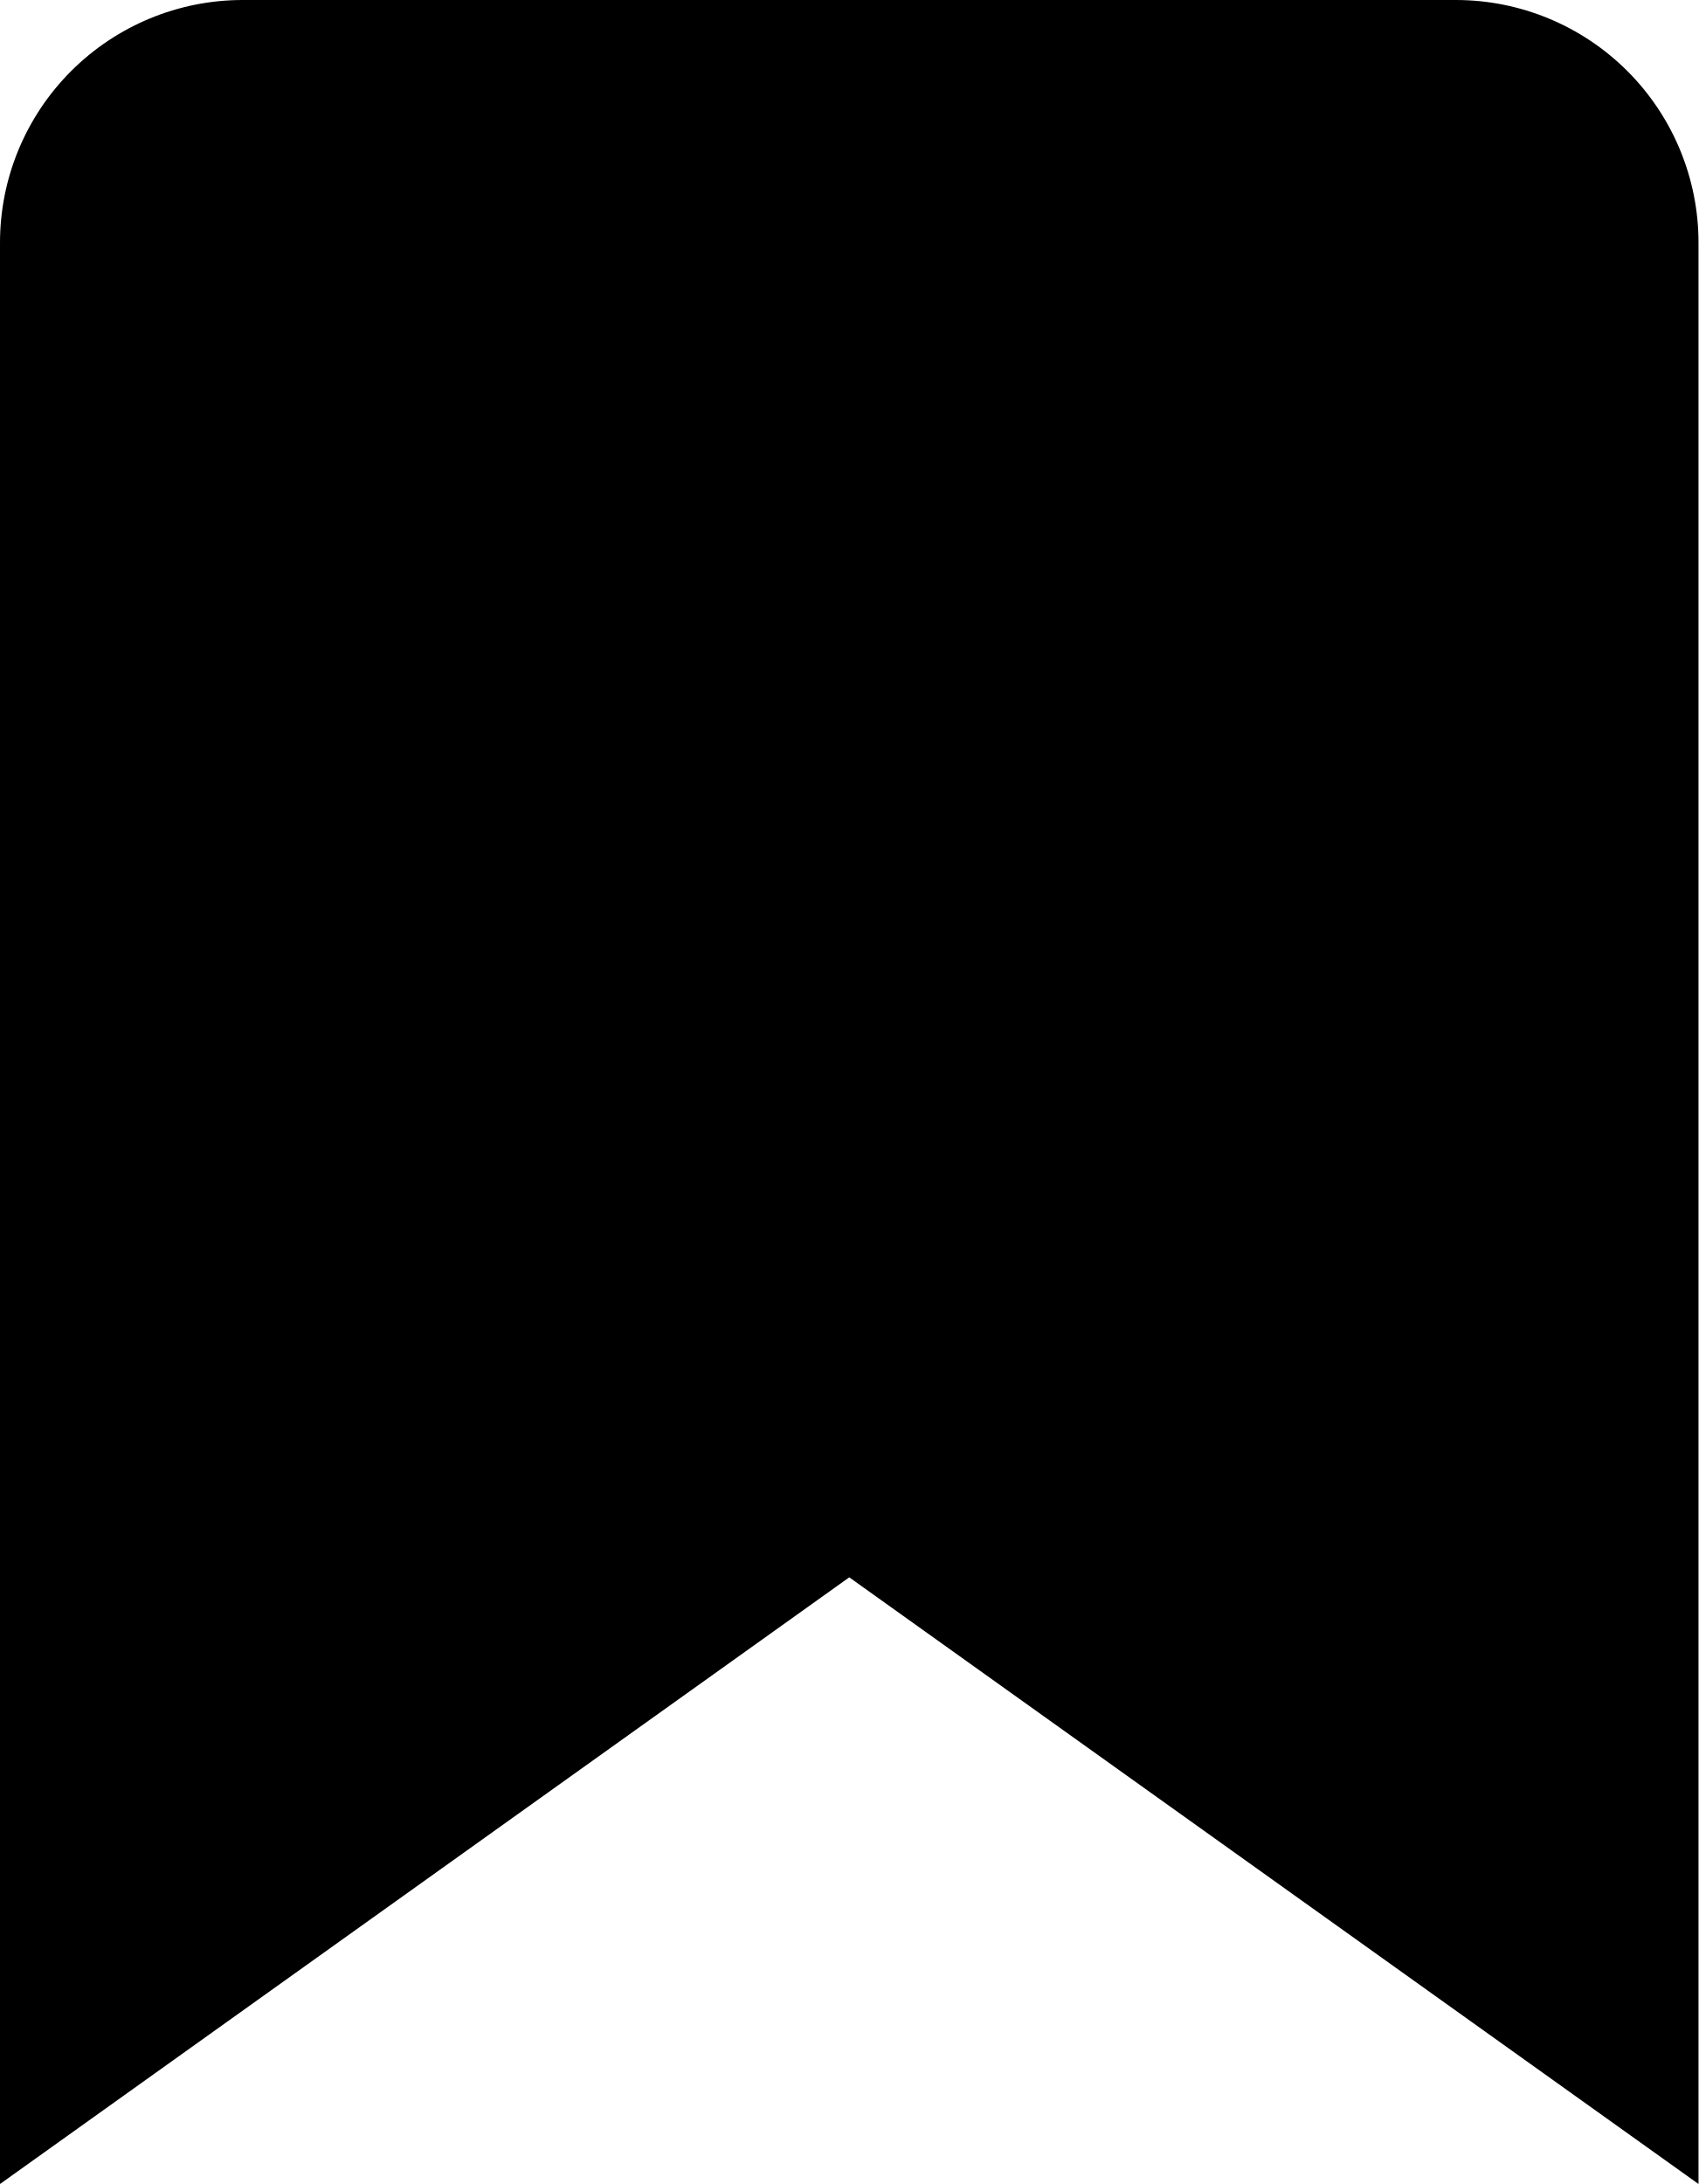
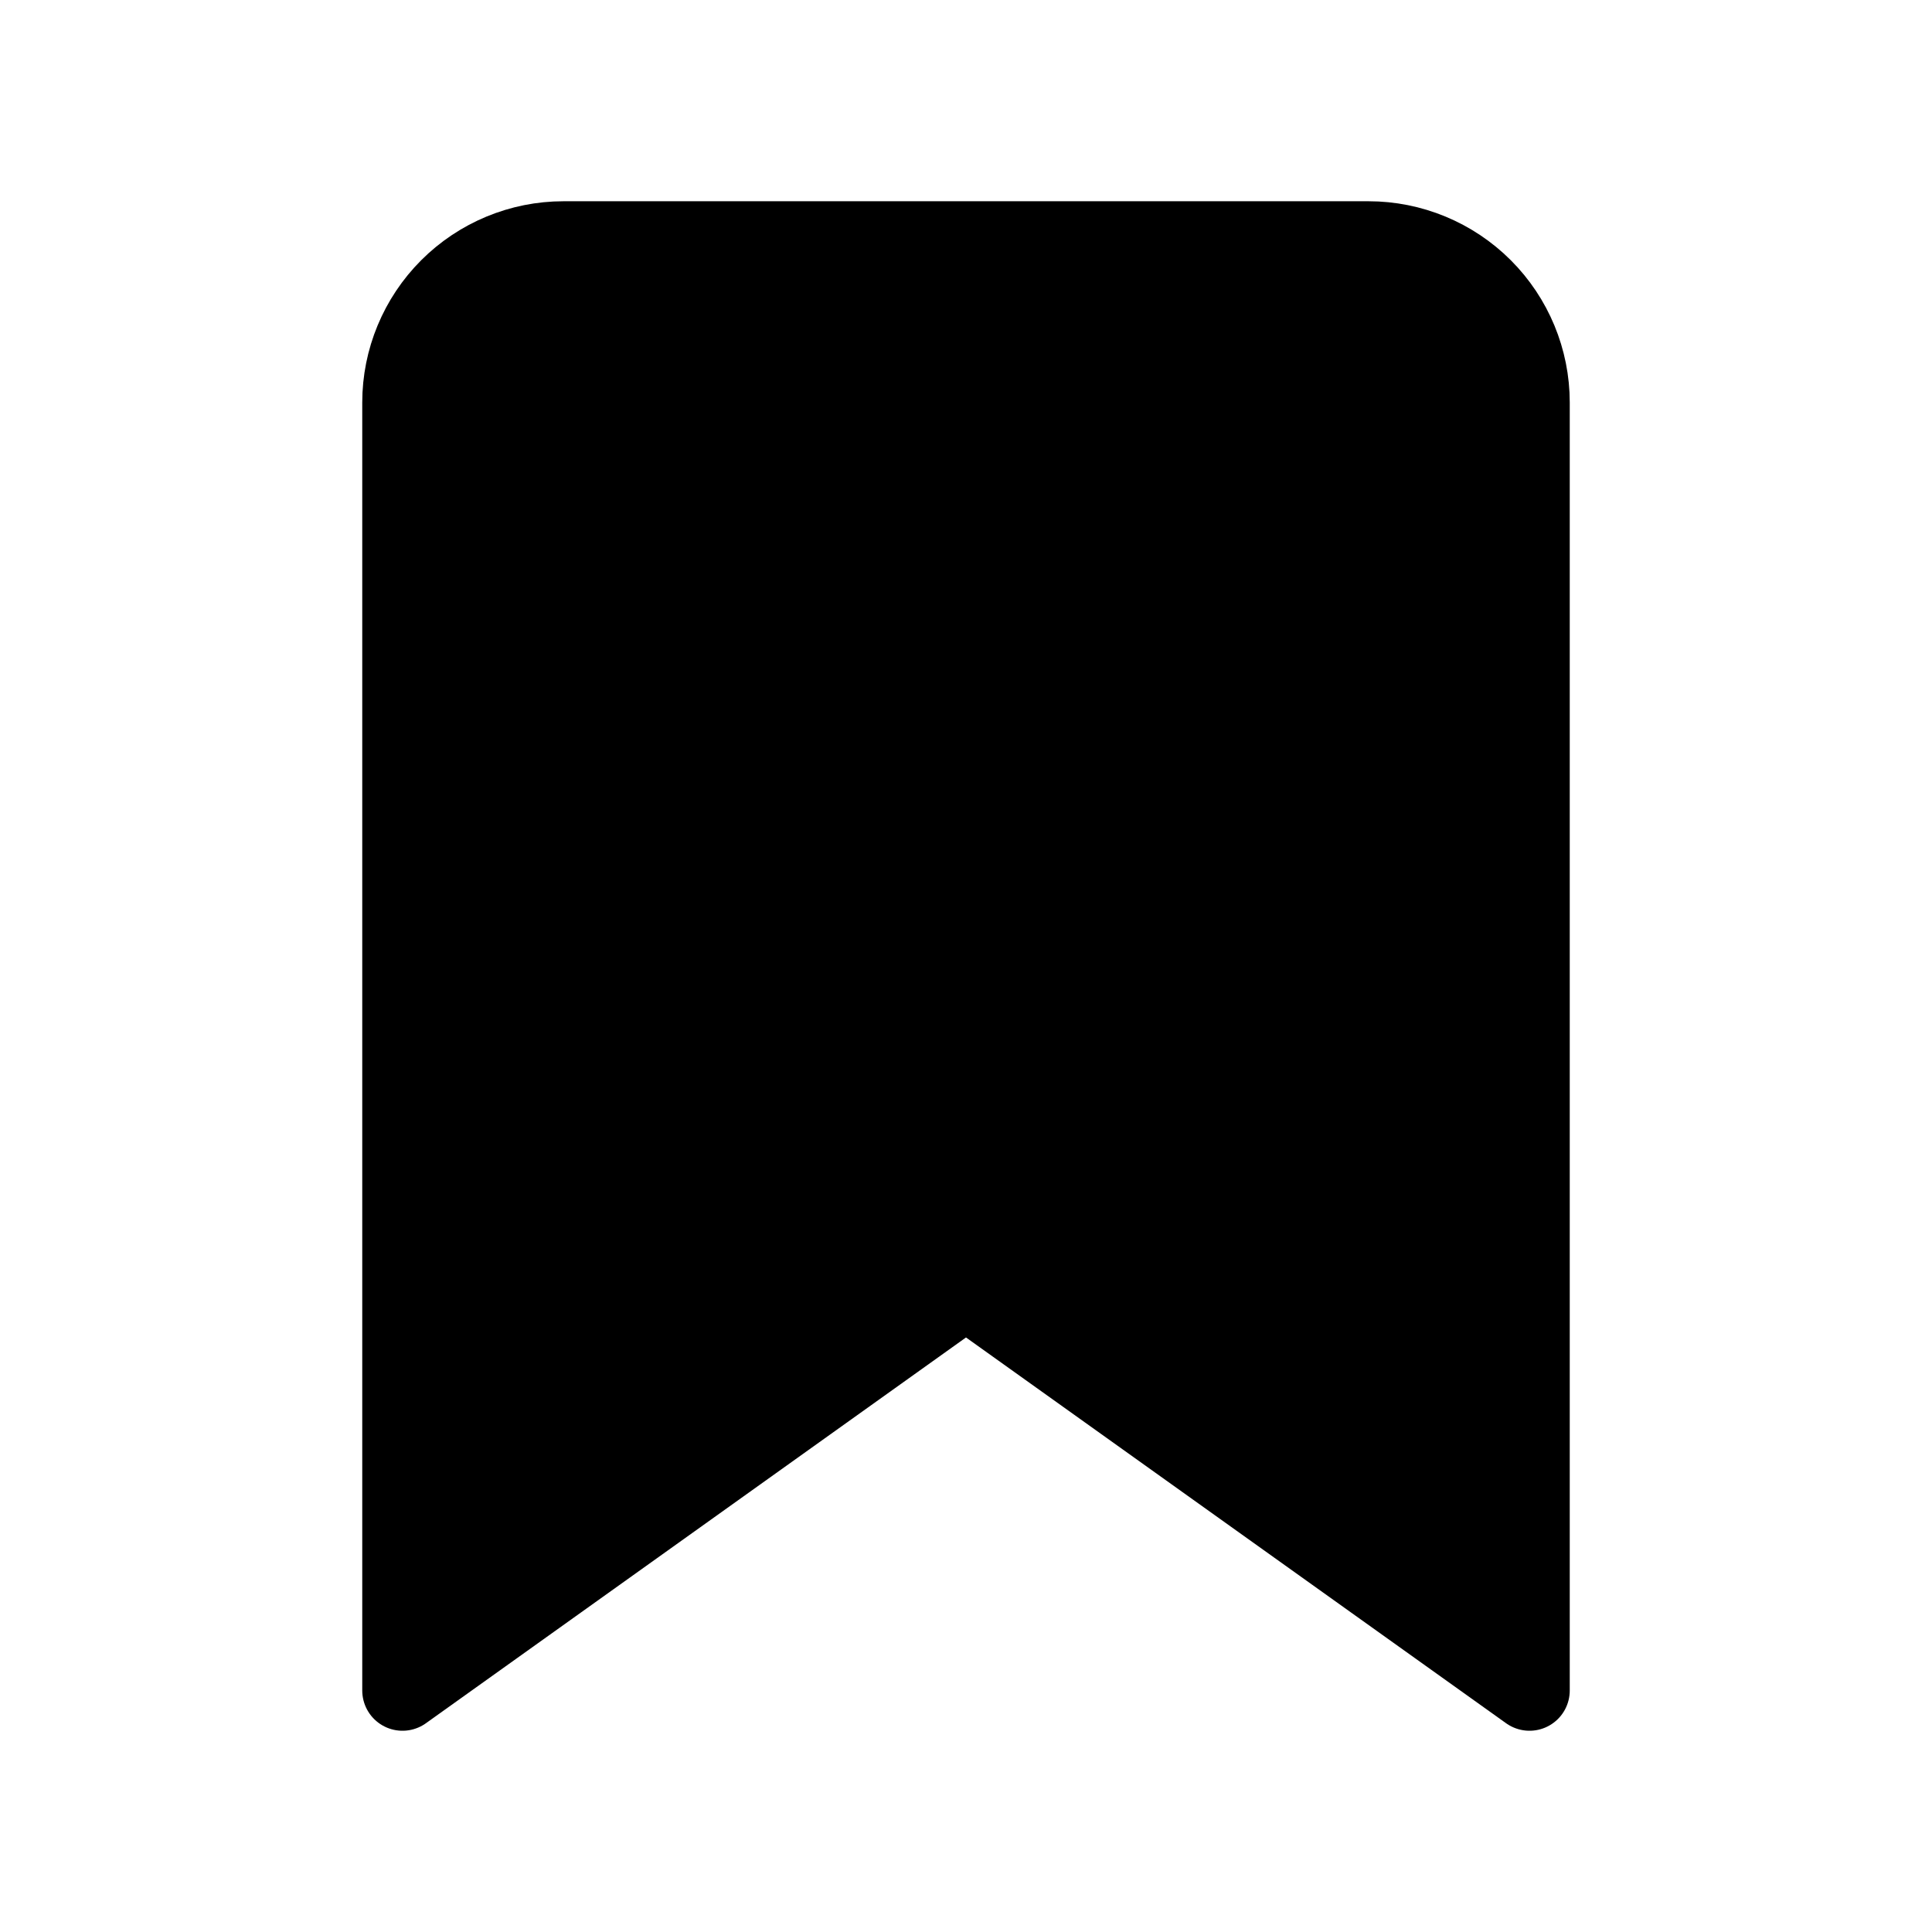
- <svg xmlns="http://www.w3.org/2000/svg" width="14" height="18" viewBox="0 0 14 18" fill="none">
-   <path d="M14 18L7 13L0 18V2C0 1.47 0.211 0.961 0.586 0.586C0.961 0.211 1.47 0 2 0H12C12.53 0 13.039 0.211 13.414 0.586C13.789 0.961 14 1.47 14 2V18Z" fill="currentColor" />
+ <svg xmlns="http://www.w3.org/2000/svg" width="24" height="24" viewBox="0 0 24 24" fill="none">
+   <path d="M19 21L12 16L5 21V5C5 4.47 5.211 3.961 5.586 3.586C5.961 3.211 6.47 3 7 3H17C17.53 3 18.039 3.211 18.414 3.586C18.789 3.961 19 4.47 19 5V21Z" fill="currentColor" stroke="currentColor" stroke-linecap="round" stroke-linejoin="round" />
</svg>
